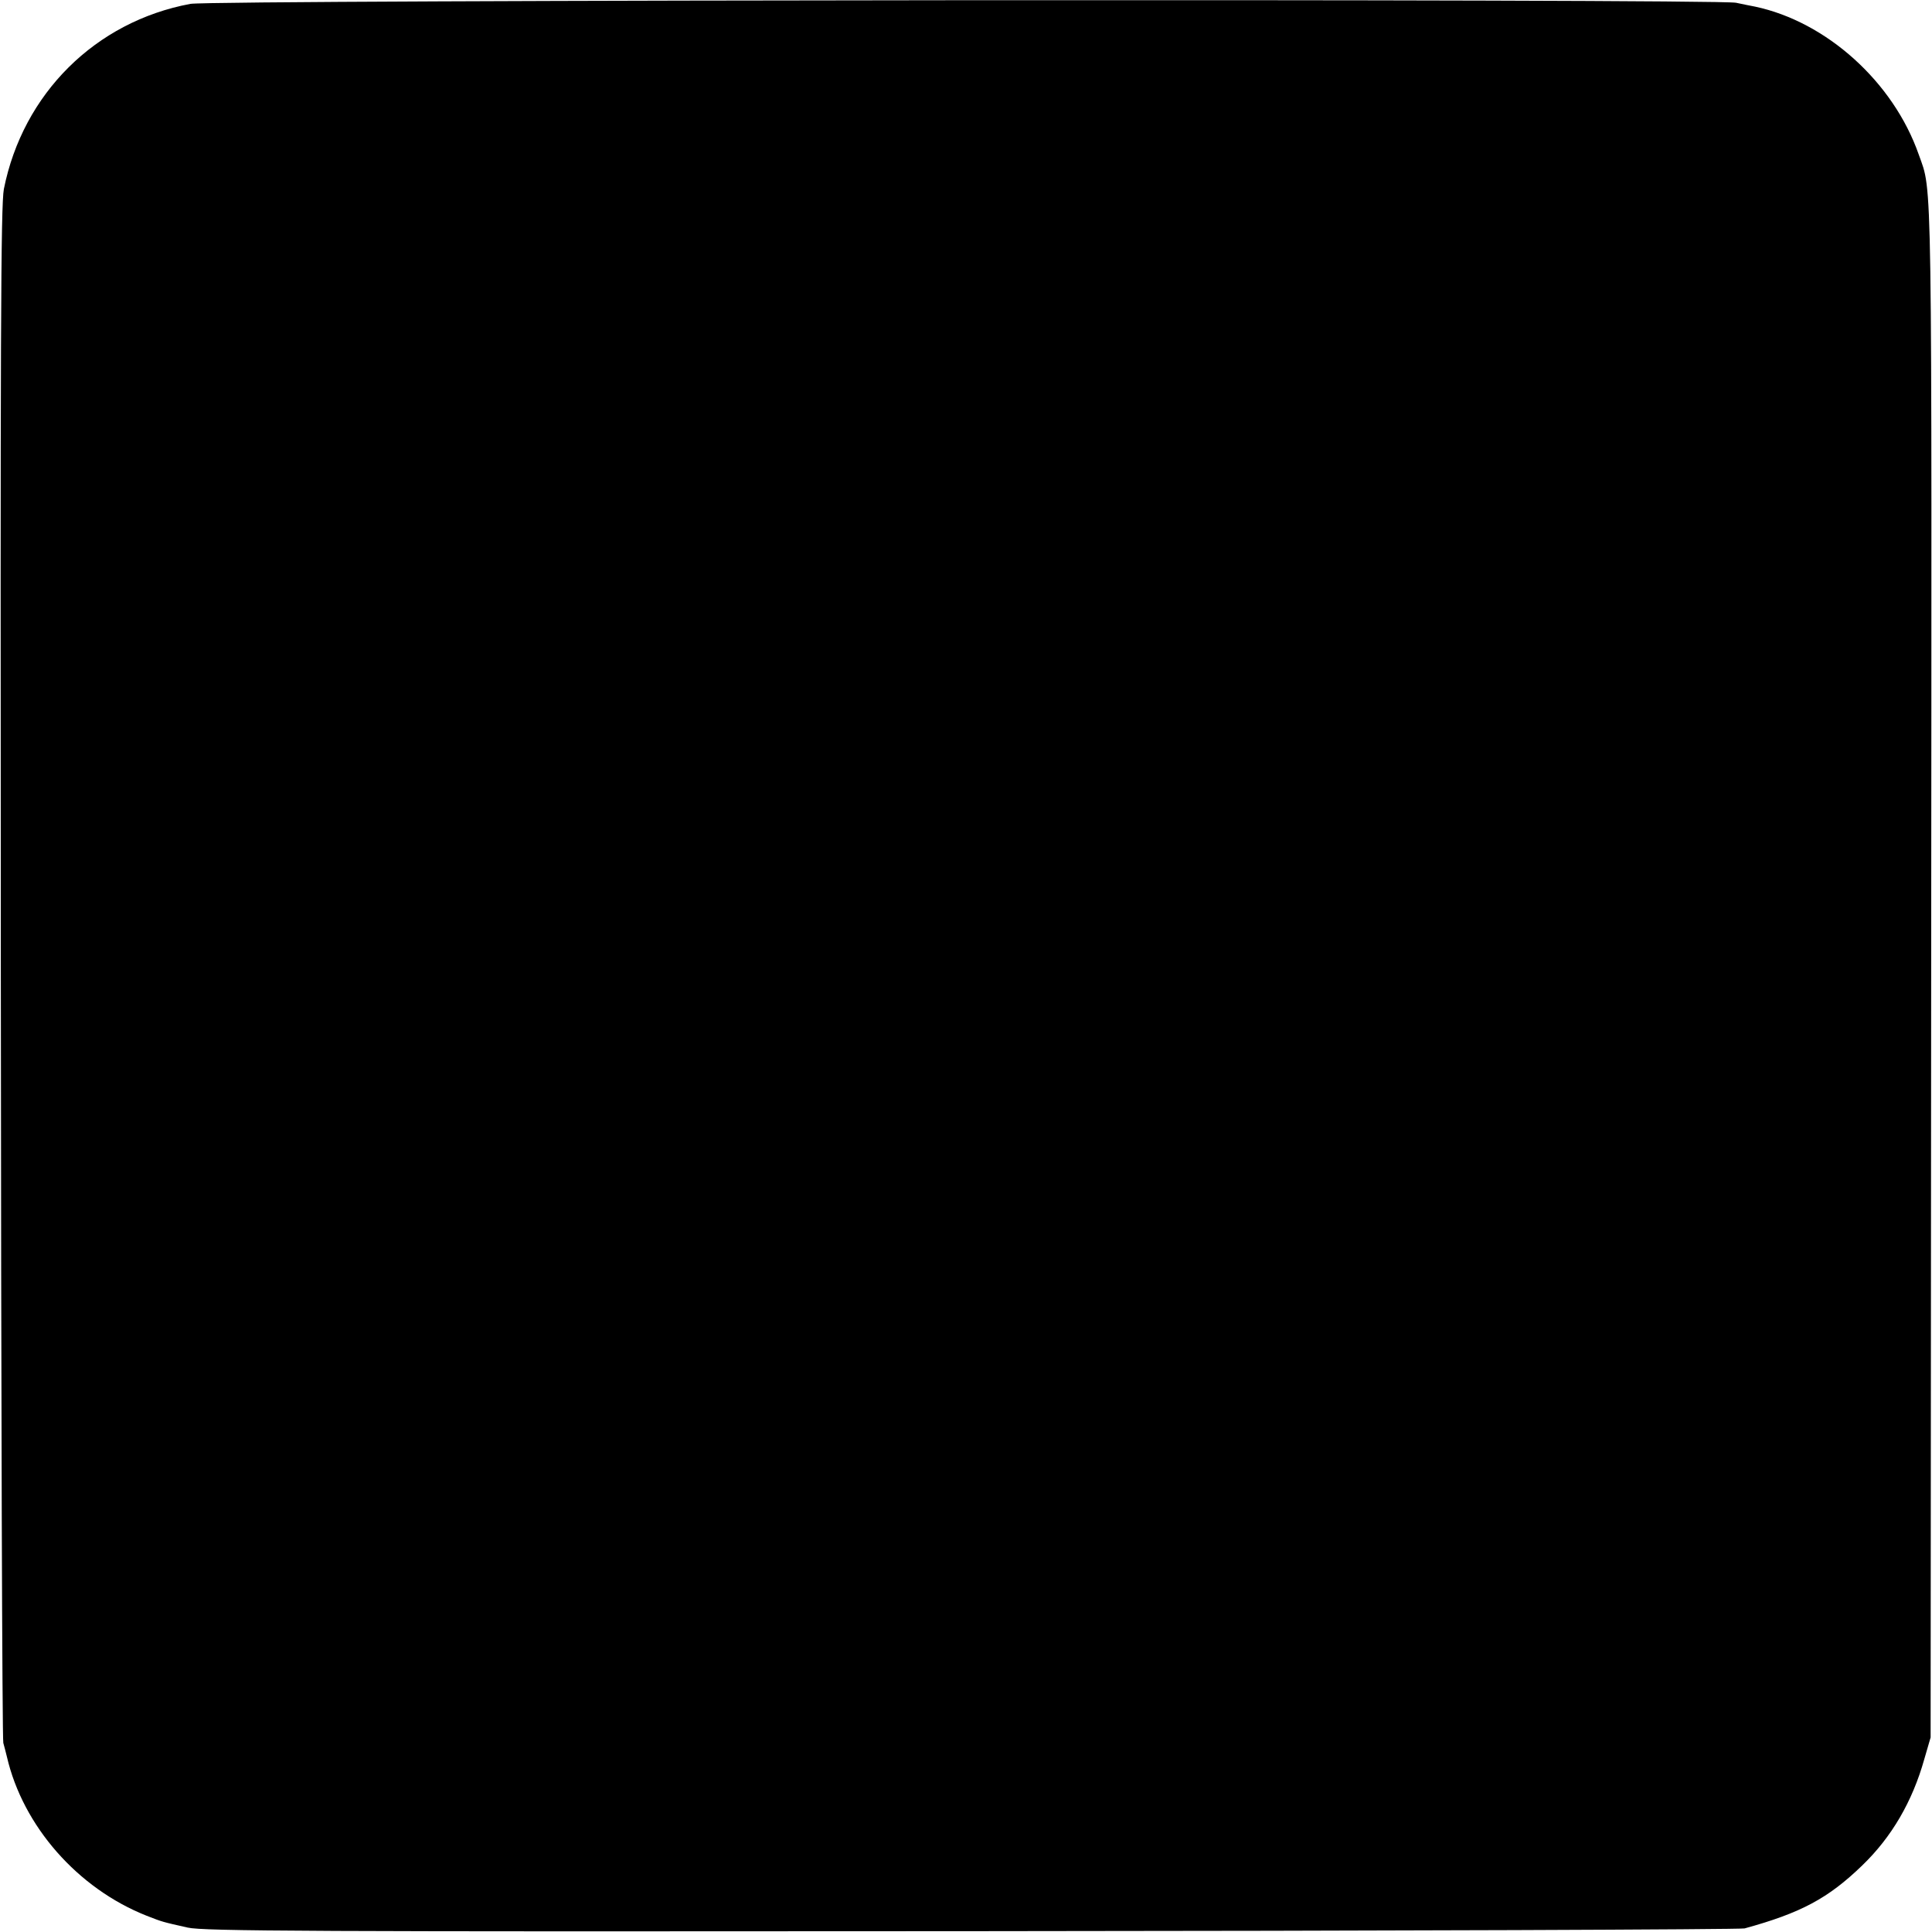
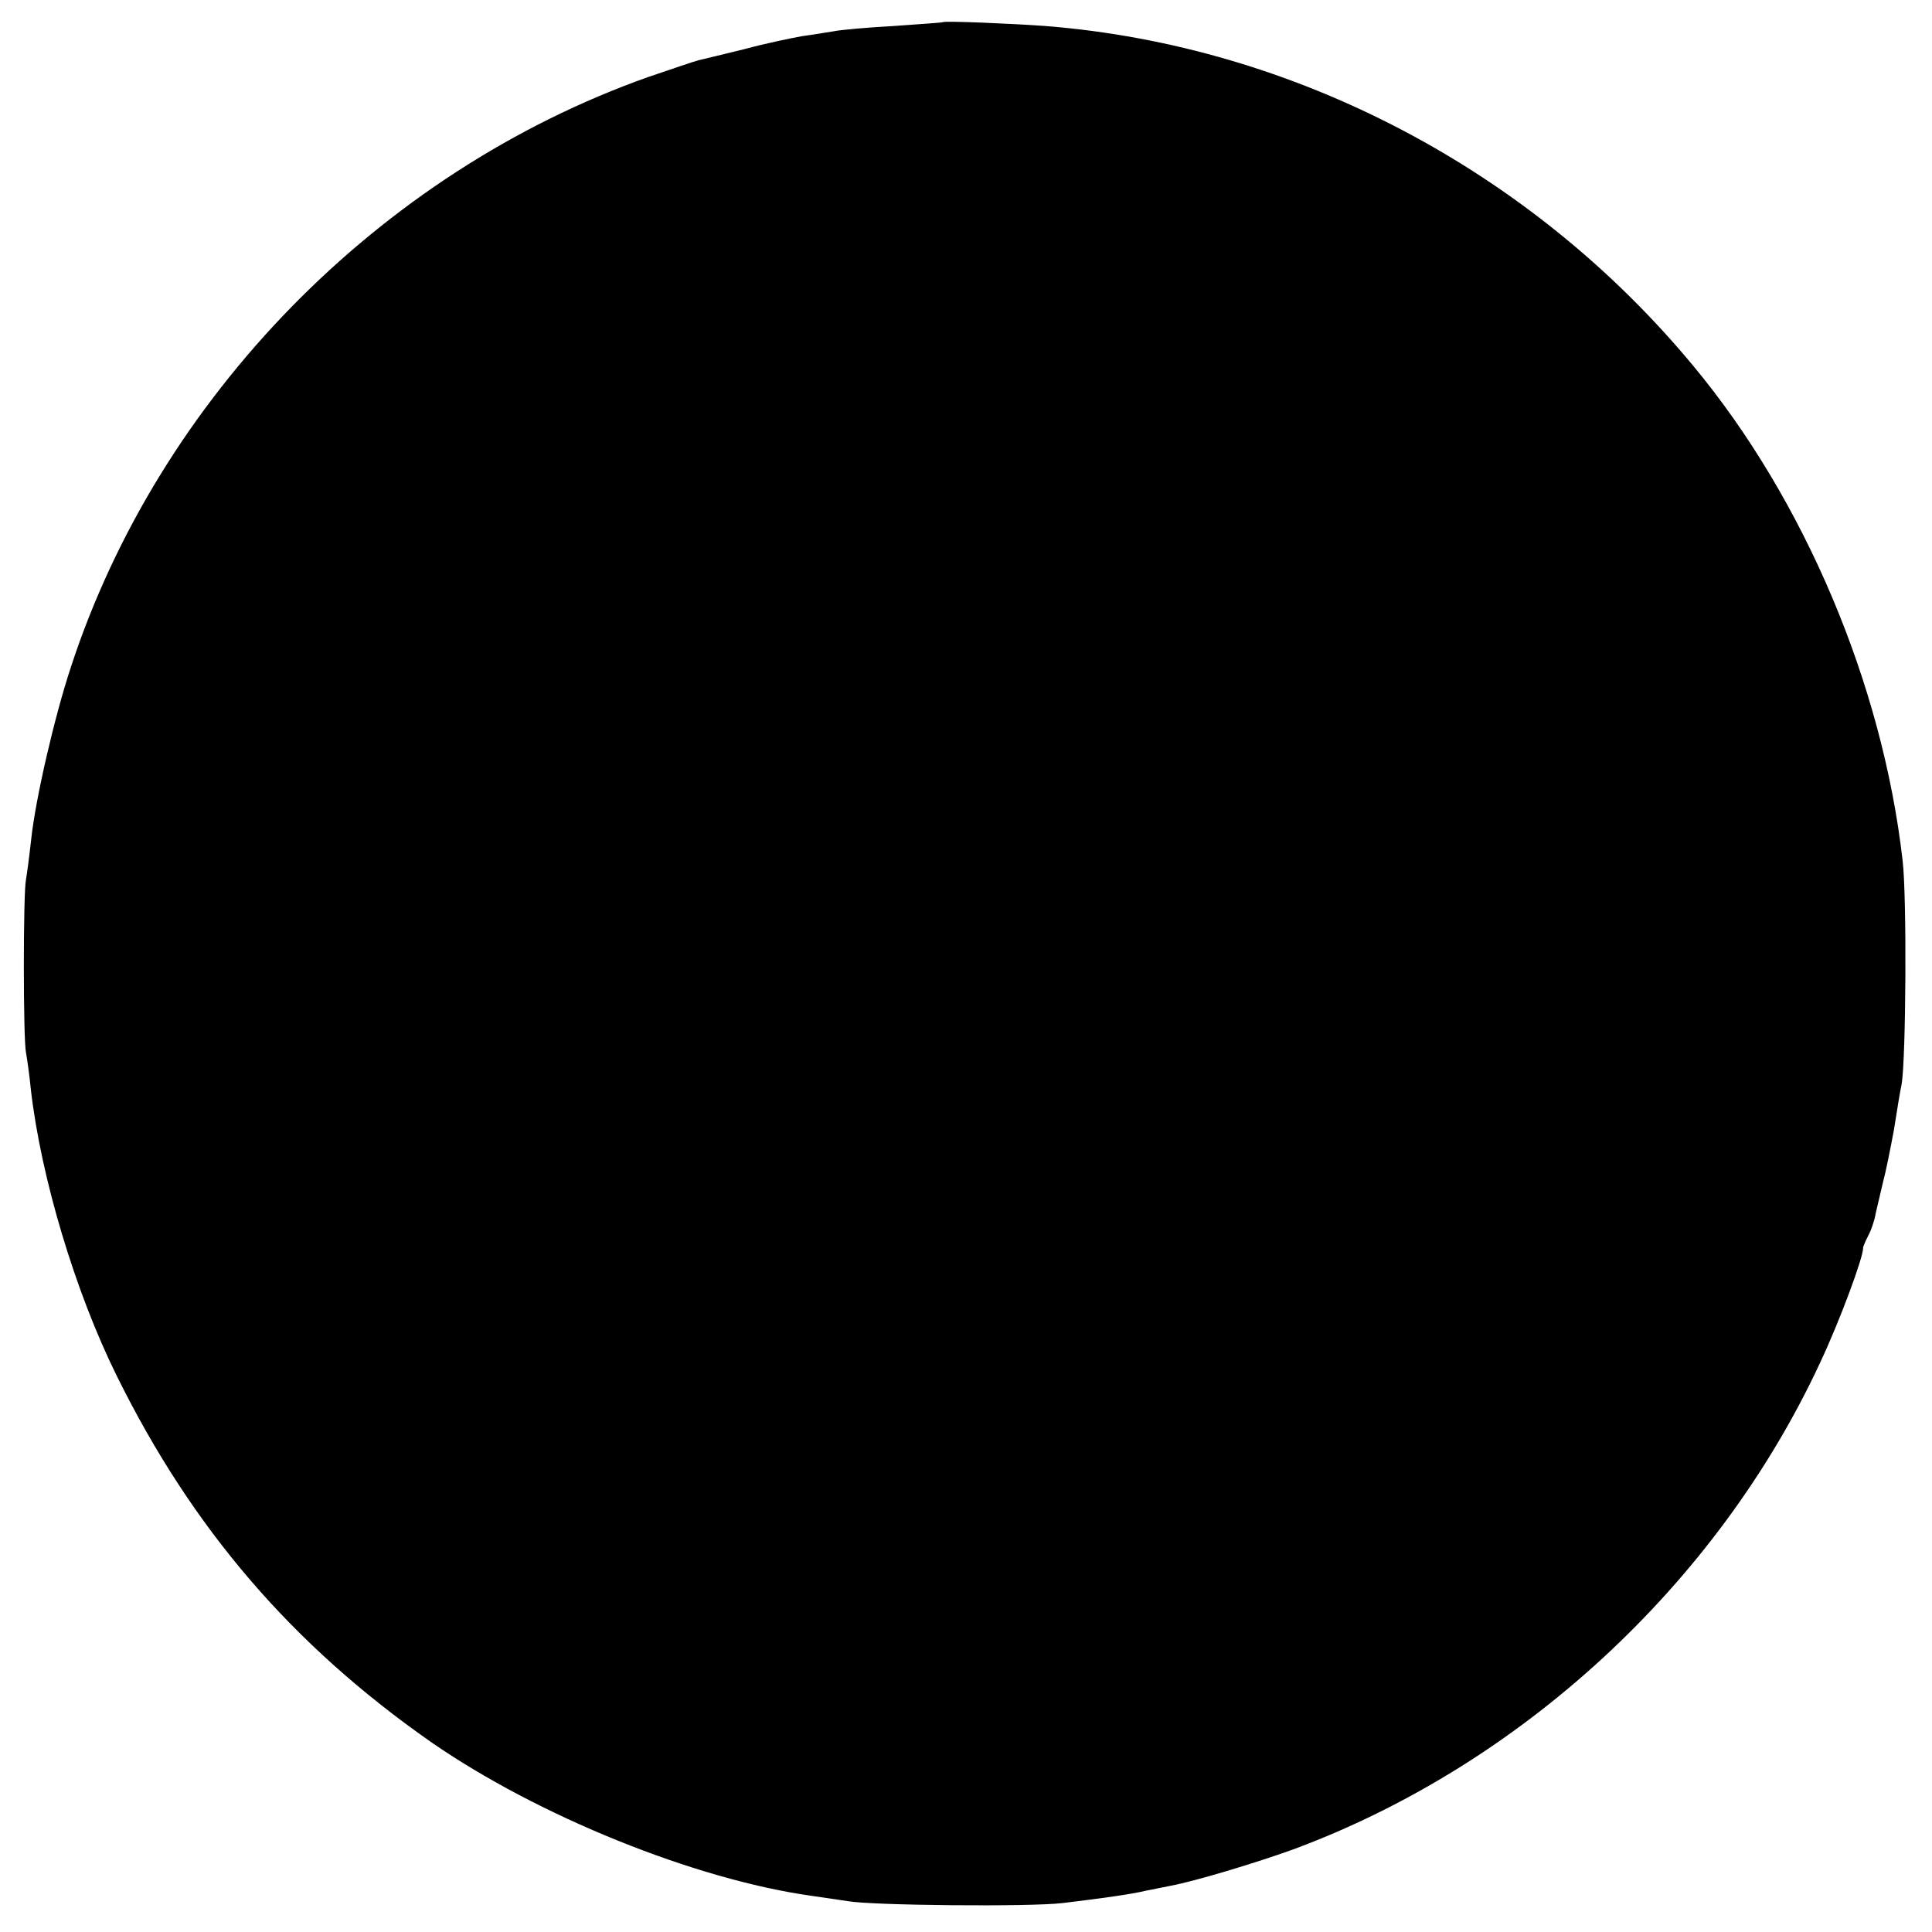
- <svg xmlns="http://www.w3.org/2000/svg" version="1.0" width="700pt" height="700pt" viewBox="0 0 700 700" preserveAspectRatio="xMidYMid meet">
-   <g transform="translate(0,700) scale(0.1,-0.1)" fill="#000000" stroke="none">
-     <path d="M690 6986 c-344 -64 -607 -325 -676 -671 -11 -59 -13 -515 -11 -2840 1 -1524 5 -2779 9 -2790 3 -11 9 -33 13 -50 58 -251 256 -477 506 -576 59 -23 56 -22 149 -43 57 -13 427 -15 2840 -13 1526 1 2787 6 2801 10 204 56 303 109 426 228 107 103 182 232 225 385 l23 79 2 2770 c2 2963 5 2823 -45 2965 -92 263 -334 481 -593 536 -13 2 -44 9 -69 14 -72 15 -5519 11 -5600 -4z" />
+ <svg xmlns="http://www.w3.org/2000/svg" version="1.0" width="401pt" height="401pt" viewBox="0 0 401 401" preserveAspectRatio="xMidYMid meet">
+   <g transform="translate(0,401) scale(0.1,-0.1)" fill="#000000" stroke="none">
+     <path d="M1957 3964 c-1 -1 -47 -4 -102 -8 -55 -3 -111 -8 -125 -11 -13 -2 -42 -7 -65 -10 -22 -4 -76 -15 -120 -27 -44 -11 -87 -21 -95 -23 -8 -2 -55 -18 -105 -35 -558 -198 -1015 -665 -1198 -1225 -34 -103 -73 -272 -82 -355 -4 -36 -9 -74 -11 -85 -6 -26 -6 -334 0 -360 2 -11 7 -45 10 -76 21 -183 92 -420 178 -594 157 -318 364 -559 653 -761 221 -153 547 -285 790 -319 28 -4 61 -9 75 -11 50 -9 377 -12 445 -4 83 10 141 18 175 26 14 3 36 7 50 10 53 10 178 48 253 75 473 175 880 550 1094 1009 42 89 91 222 90 240 0 3 5 14 11 26 6 11 13 32 15 45 3 13 10 42 15 64 6 22 16 72 23 110 6 39 13 81 16 95 9 53 11 389 2 464 -42 367 -204 749 -434 1026 -337 407 -828 665 -1345 706 -69 5 -209 11 -213 8z" />
  </g>
</svg>
